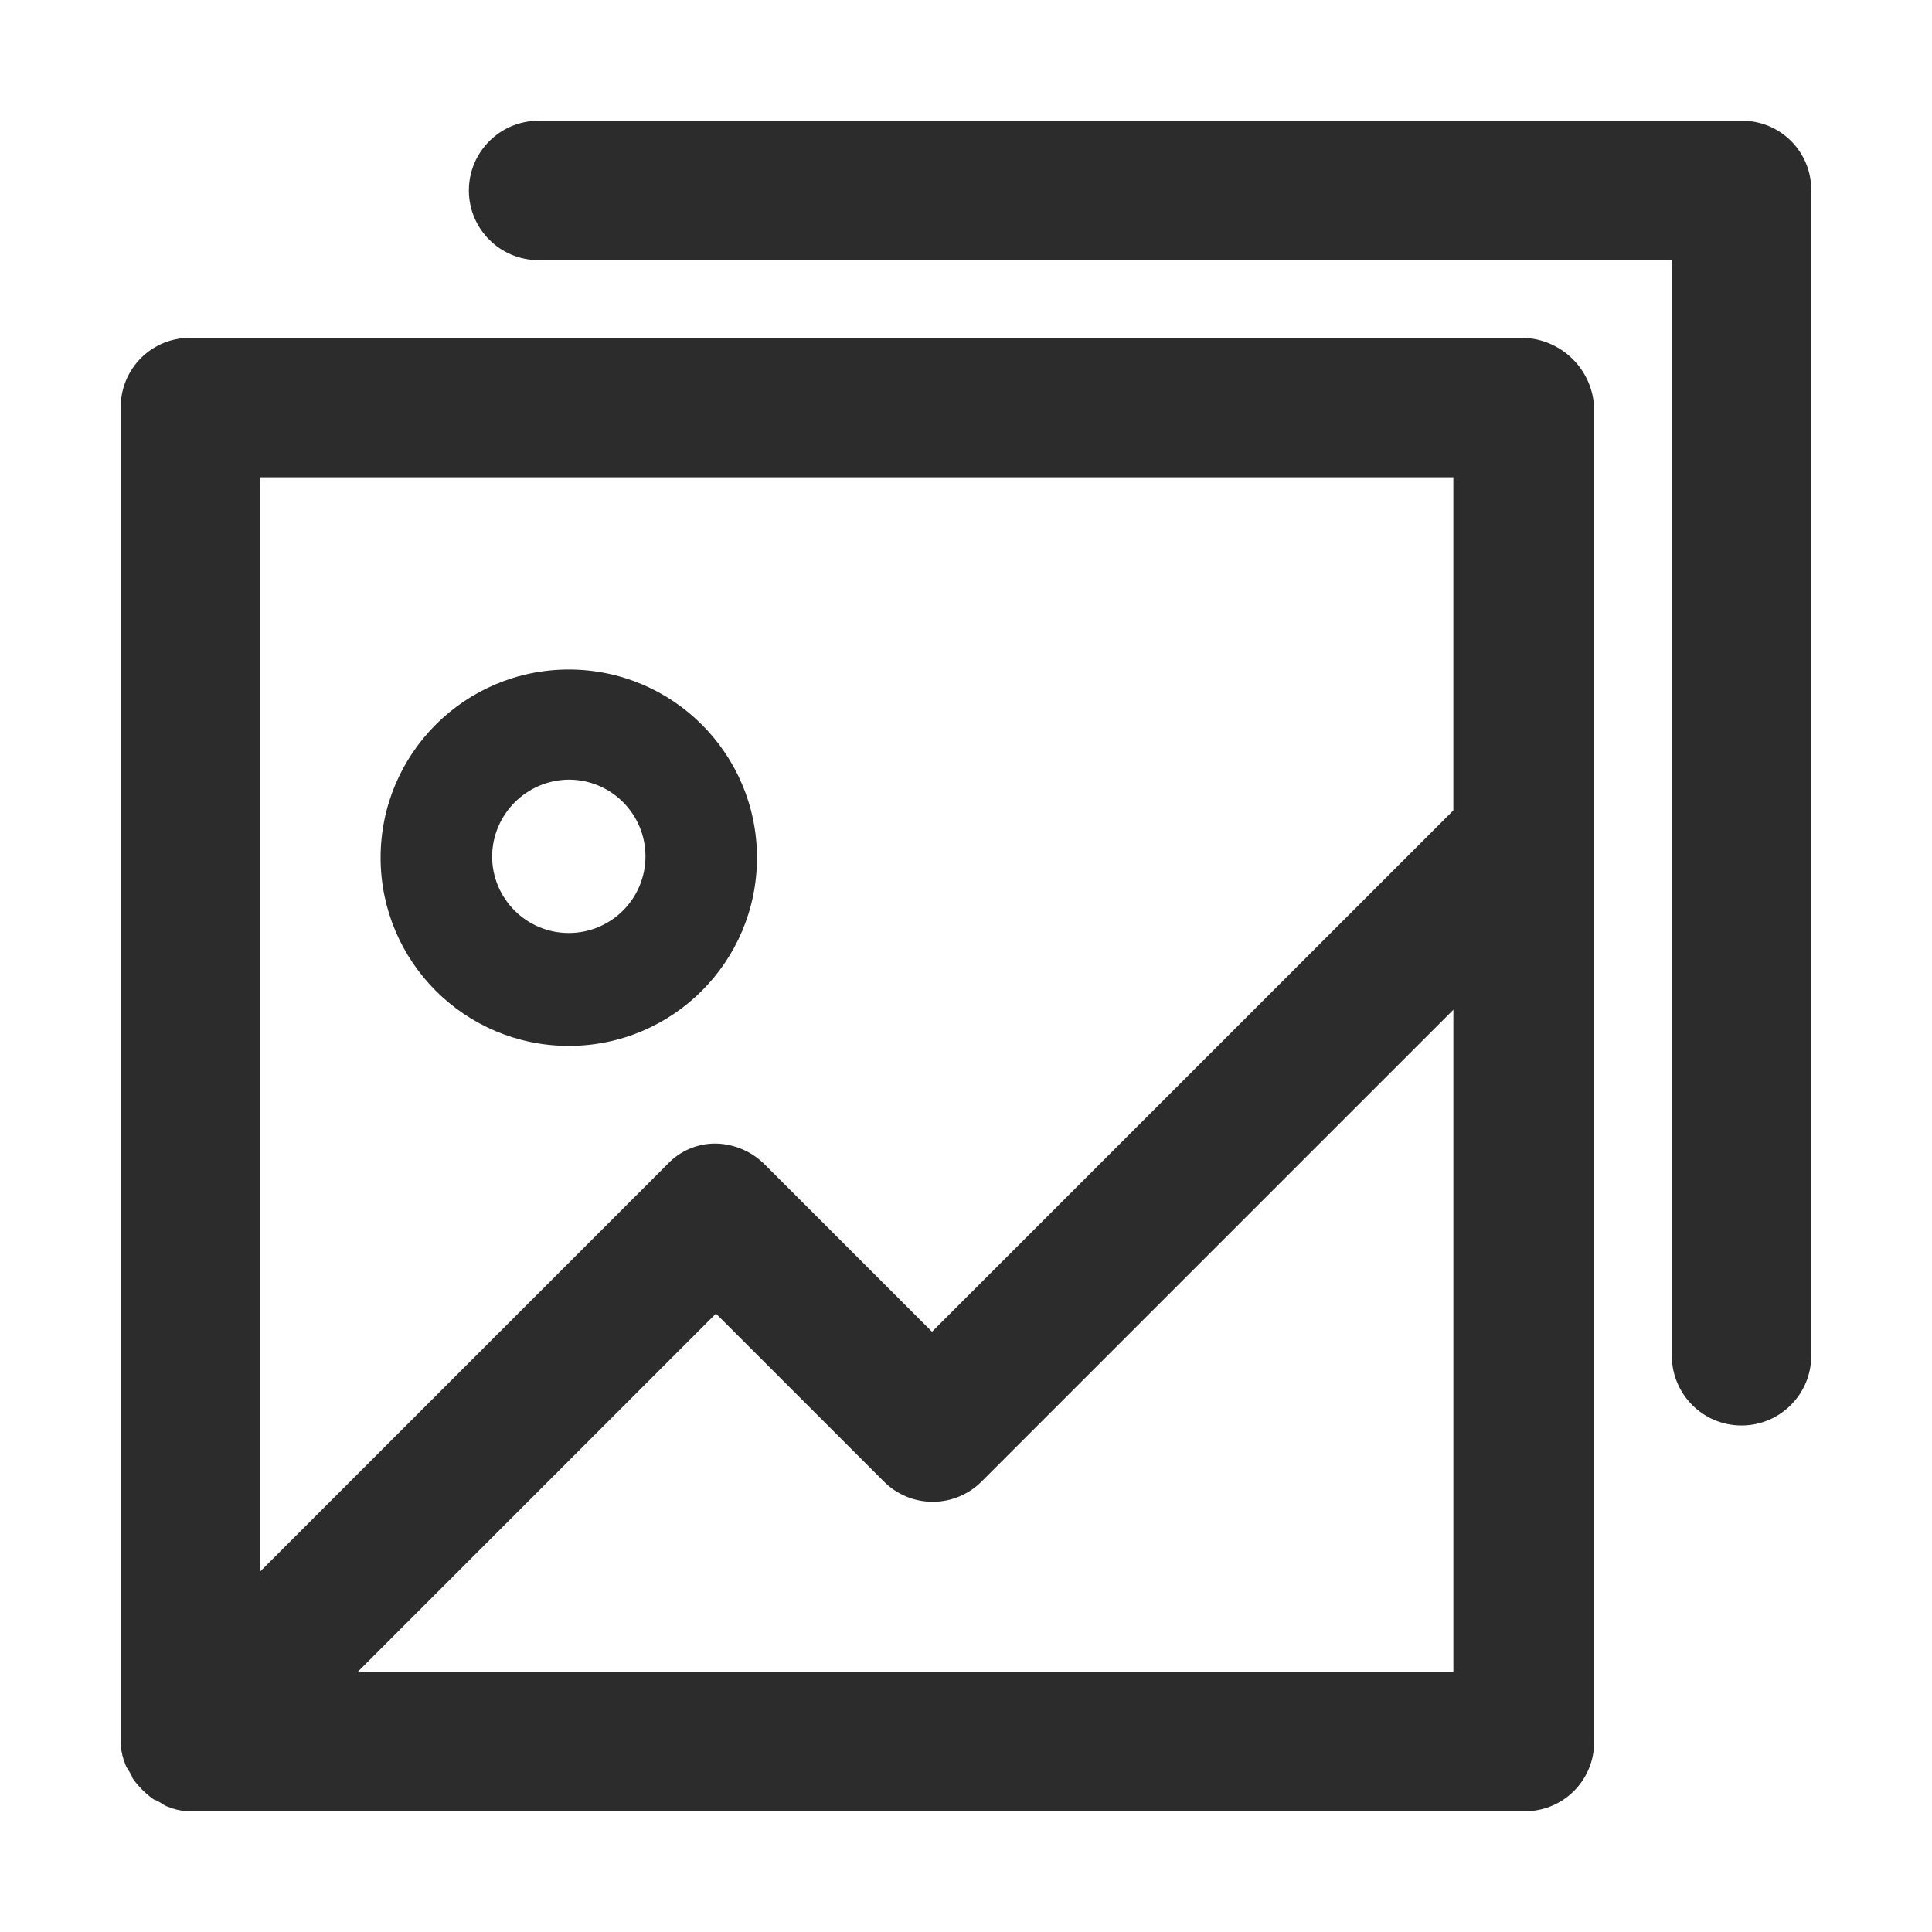
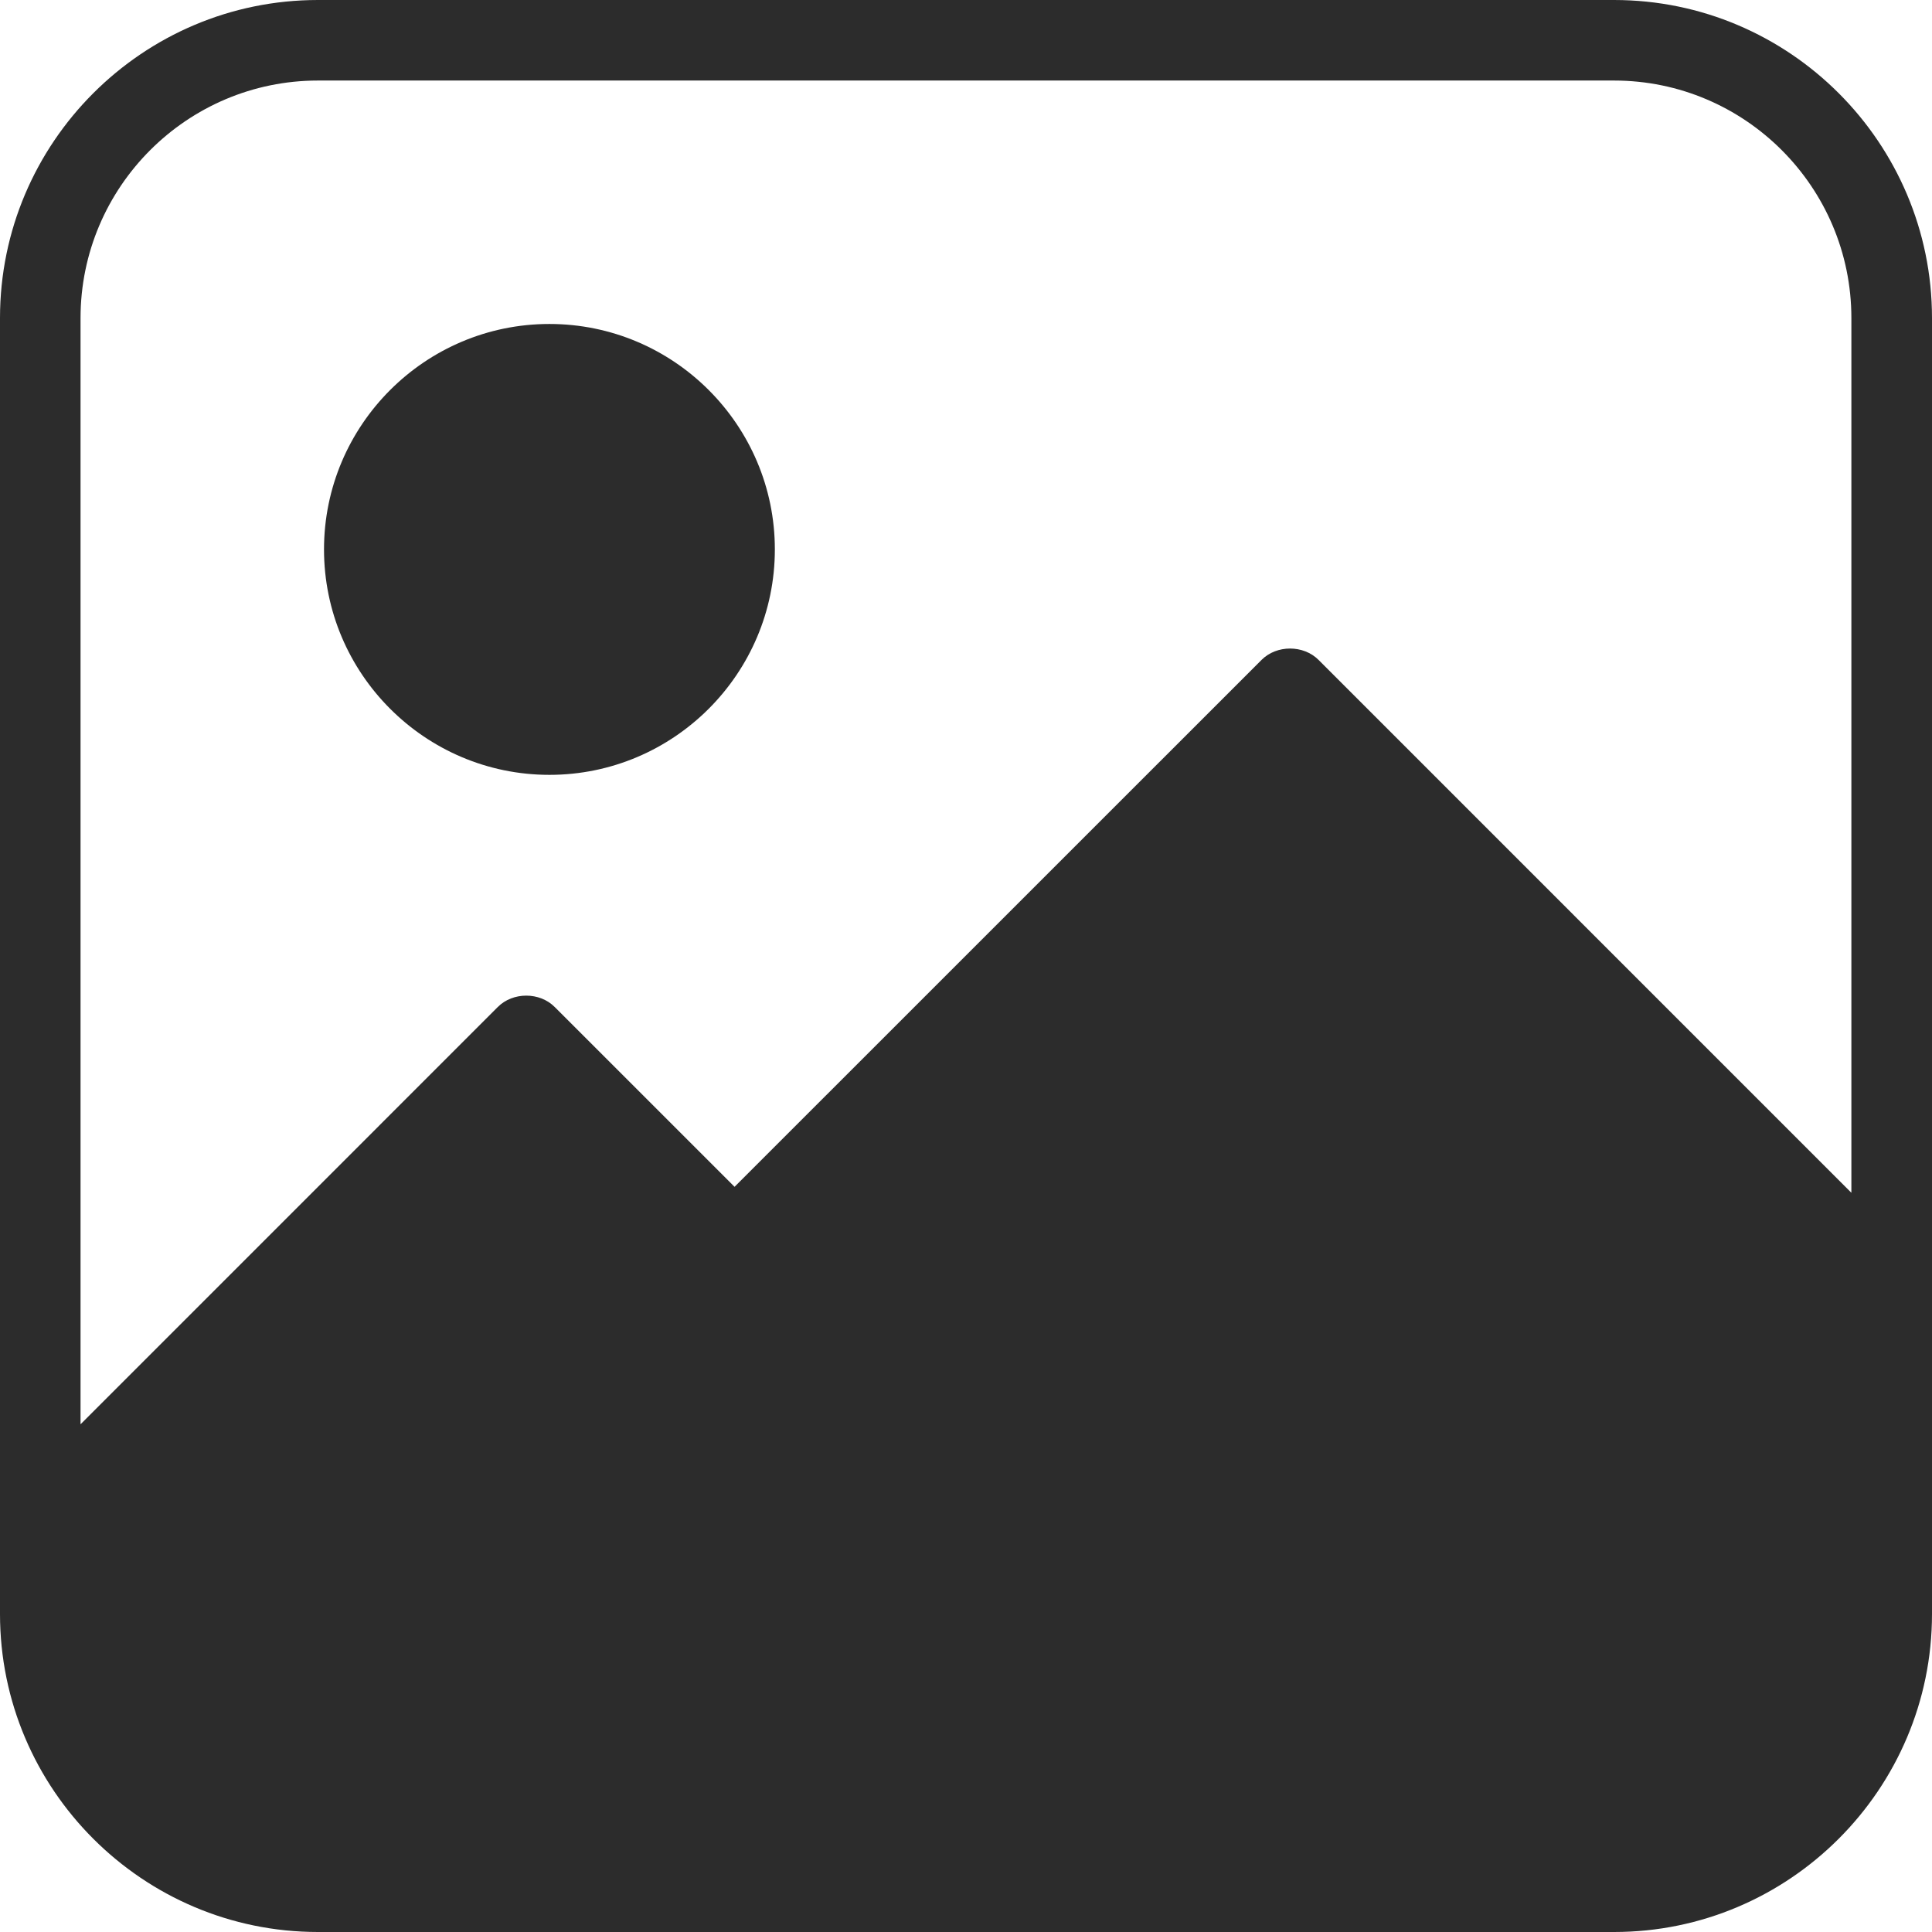
- <svg xmlns="http://www.w3.org/2000/svg" t="1704862520582" class="icon" viewBox="0 0 1024 1024" version="1.1" p-id="4791" width="32" height="32">
-   <path d="M923.056 64h-637.6a36.944 36.944 0 1 0 0 73.888h600.656v580.704a36.944 36.944 0 0 0 73.888 0V100.944A36.576 36.576 0 0 0 923.056 64z" fill="#2c2c2c" p-id="4792" />
-   <path d="M807.248 179.072H100.944A36.576 36.576 0 0 0 64 216.016v706.304a25.136 25.136 0 0 0 0.736 7.392c0 0.736 0.736 2.224 0.736 2.96 0.736 1.472 0.736 2.224 1.472 3.696s1.472 2.224 2.224 3.696c0.736 0.736 0.736 2.224 1.472 2.96a45.776 45.776 0 0 0 10.336 10.336c0.736 0.736 2.224 0.736 2.96 1.472 1.472 0.736 2.224 1.472 3.696 2.224s2.224 0.736 3.696 1.472c0.736 0 2.224 0.736 2.96 0.736a25.136 25.136 0 0 0 7.392 0.736H808a36.576 36.576 0 0 0 36.928-36.928V216.016a38.704 38.704 0 0 0-37.68-36.944z m-36.944 73.888v176.576l-276.32 276.32-88.656-88.656a37.632 37.632 0 0 0-25.856-11.088 34.656 34.656 0 0 0-25.856 11.088L137.888 832.928V252.96zM189.6 886.112l189.872-189.872 88.656 88.656a36.576 36.576 0 0 0 52.464 0l249.728-249.728v350.944z" fill="#2c2c2c" p-id="4793" />
-   <path d="M301.472 554.352a99.744 99.744 0 1 0-99.744-99.744 99.792 99.792 0 0 0 99.744 99.744z m0-141.12a40.64 40.64 0 1 1-40.64 40.64 40.992 40.992 0 0 1 40.64-40.64z" fill="#2c2c2c" p-id="4794" />
+ <svg xmlns="http://www.w3.org/2000/svg" t="1704863823494" class="icon" viewBox="0 0 1024 1024" version="1.1" p-id="5079" width="32" height="32">
+   <path d="M291.2 171.712c-65.877 0-119.467 53.611-119.467 119.488s53.589 119.488 119.467 119.488 119.488-53.611 119.488-119.488C410.688 225.301 357.077 171.712 291.2 171.712z" p-id="5080" fill="#2c2c2c" />
+   <path d="M855.467 0 168.533 0C75.605 0 0 75.605 0 168.555L0 806.4l0 0.021L0 855.467C0 948.352 75.605 1024 168.533 1024l686.976 0C948.352 1024 1024 948.352 1024 855.467L1024 168.555C1024 75.605 948.395 0 855.467 0zM981.269 632.192l-282.432-282.453c-8-8-22.165-8-30.165 0L389.333 629.035l-95.317-95.296c-8-8.043-22.187-8.043-30.187 0L42.688 754.901 42.688 168.555c0-69.397 56.448-125.867 125.845-125.867l686.933 0c69.376 0 125.803 56.469 125.803 125.867L981.269 632.192z" p-id="5081" fill="#2c2c2c" />
</svg>
